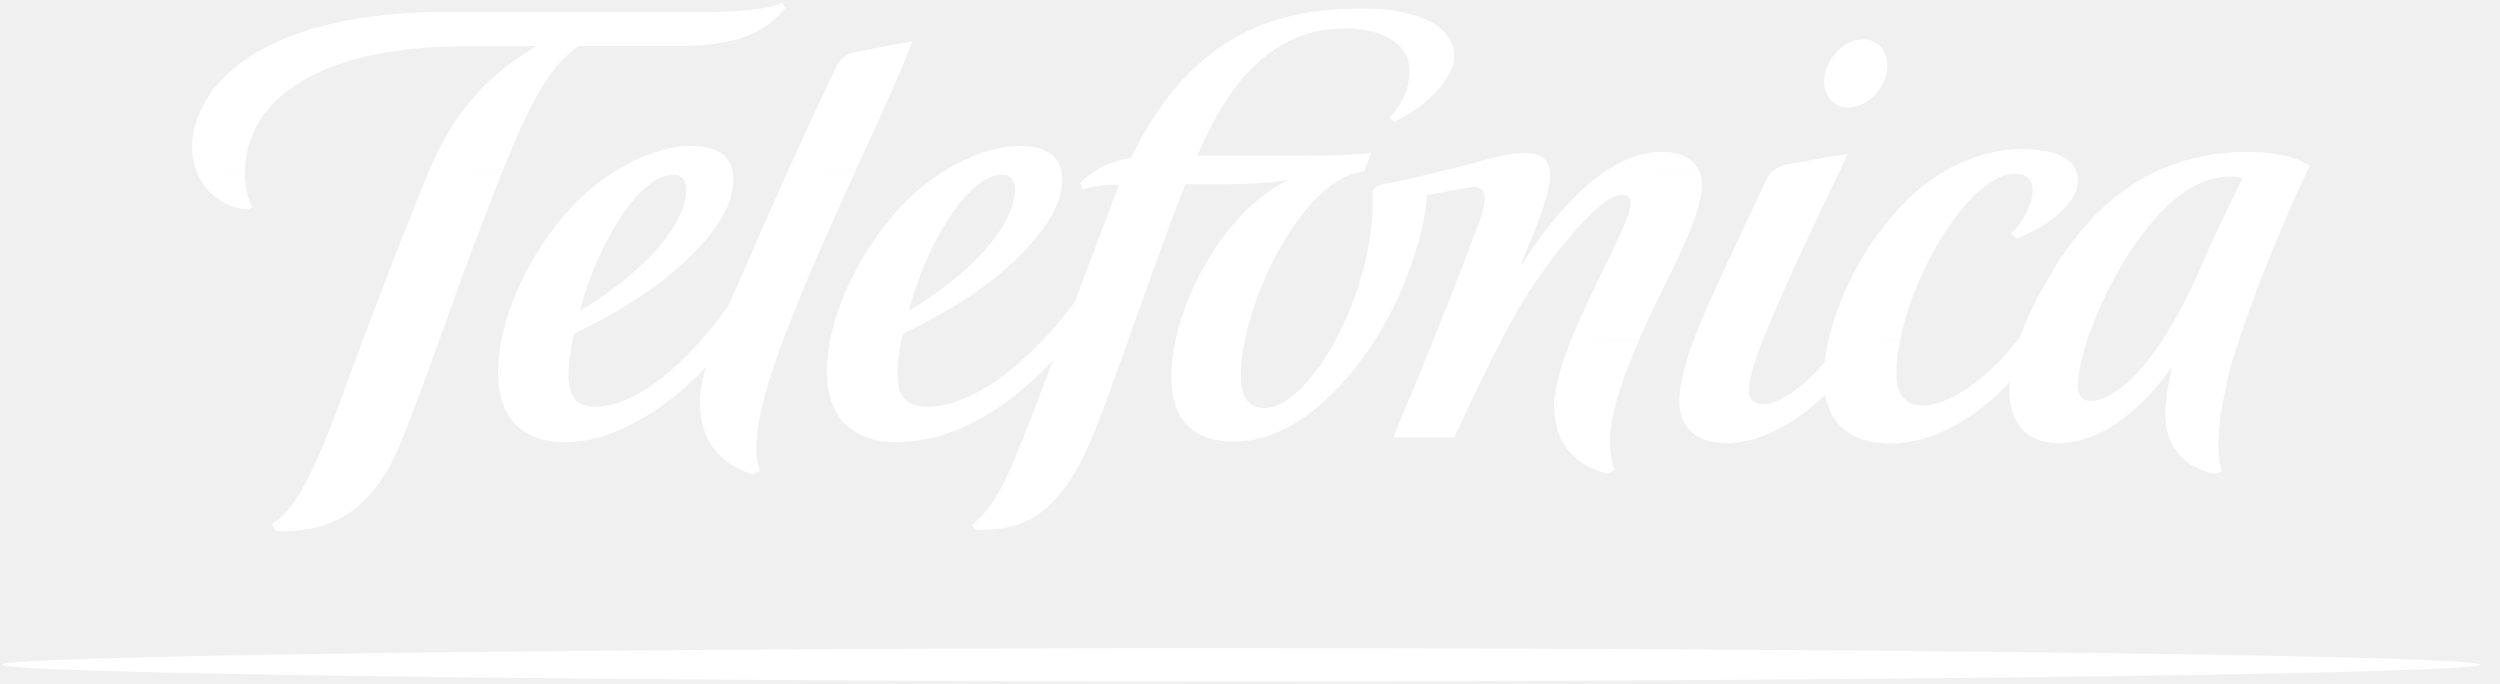
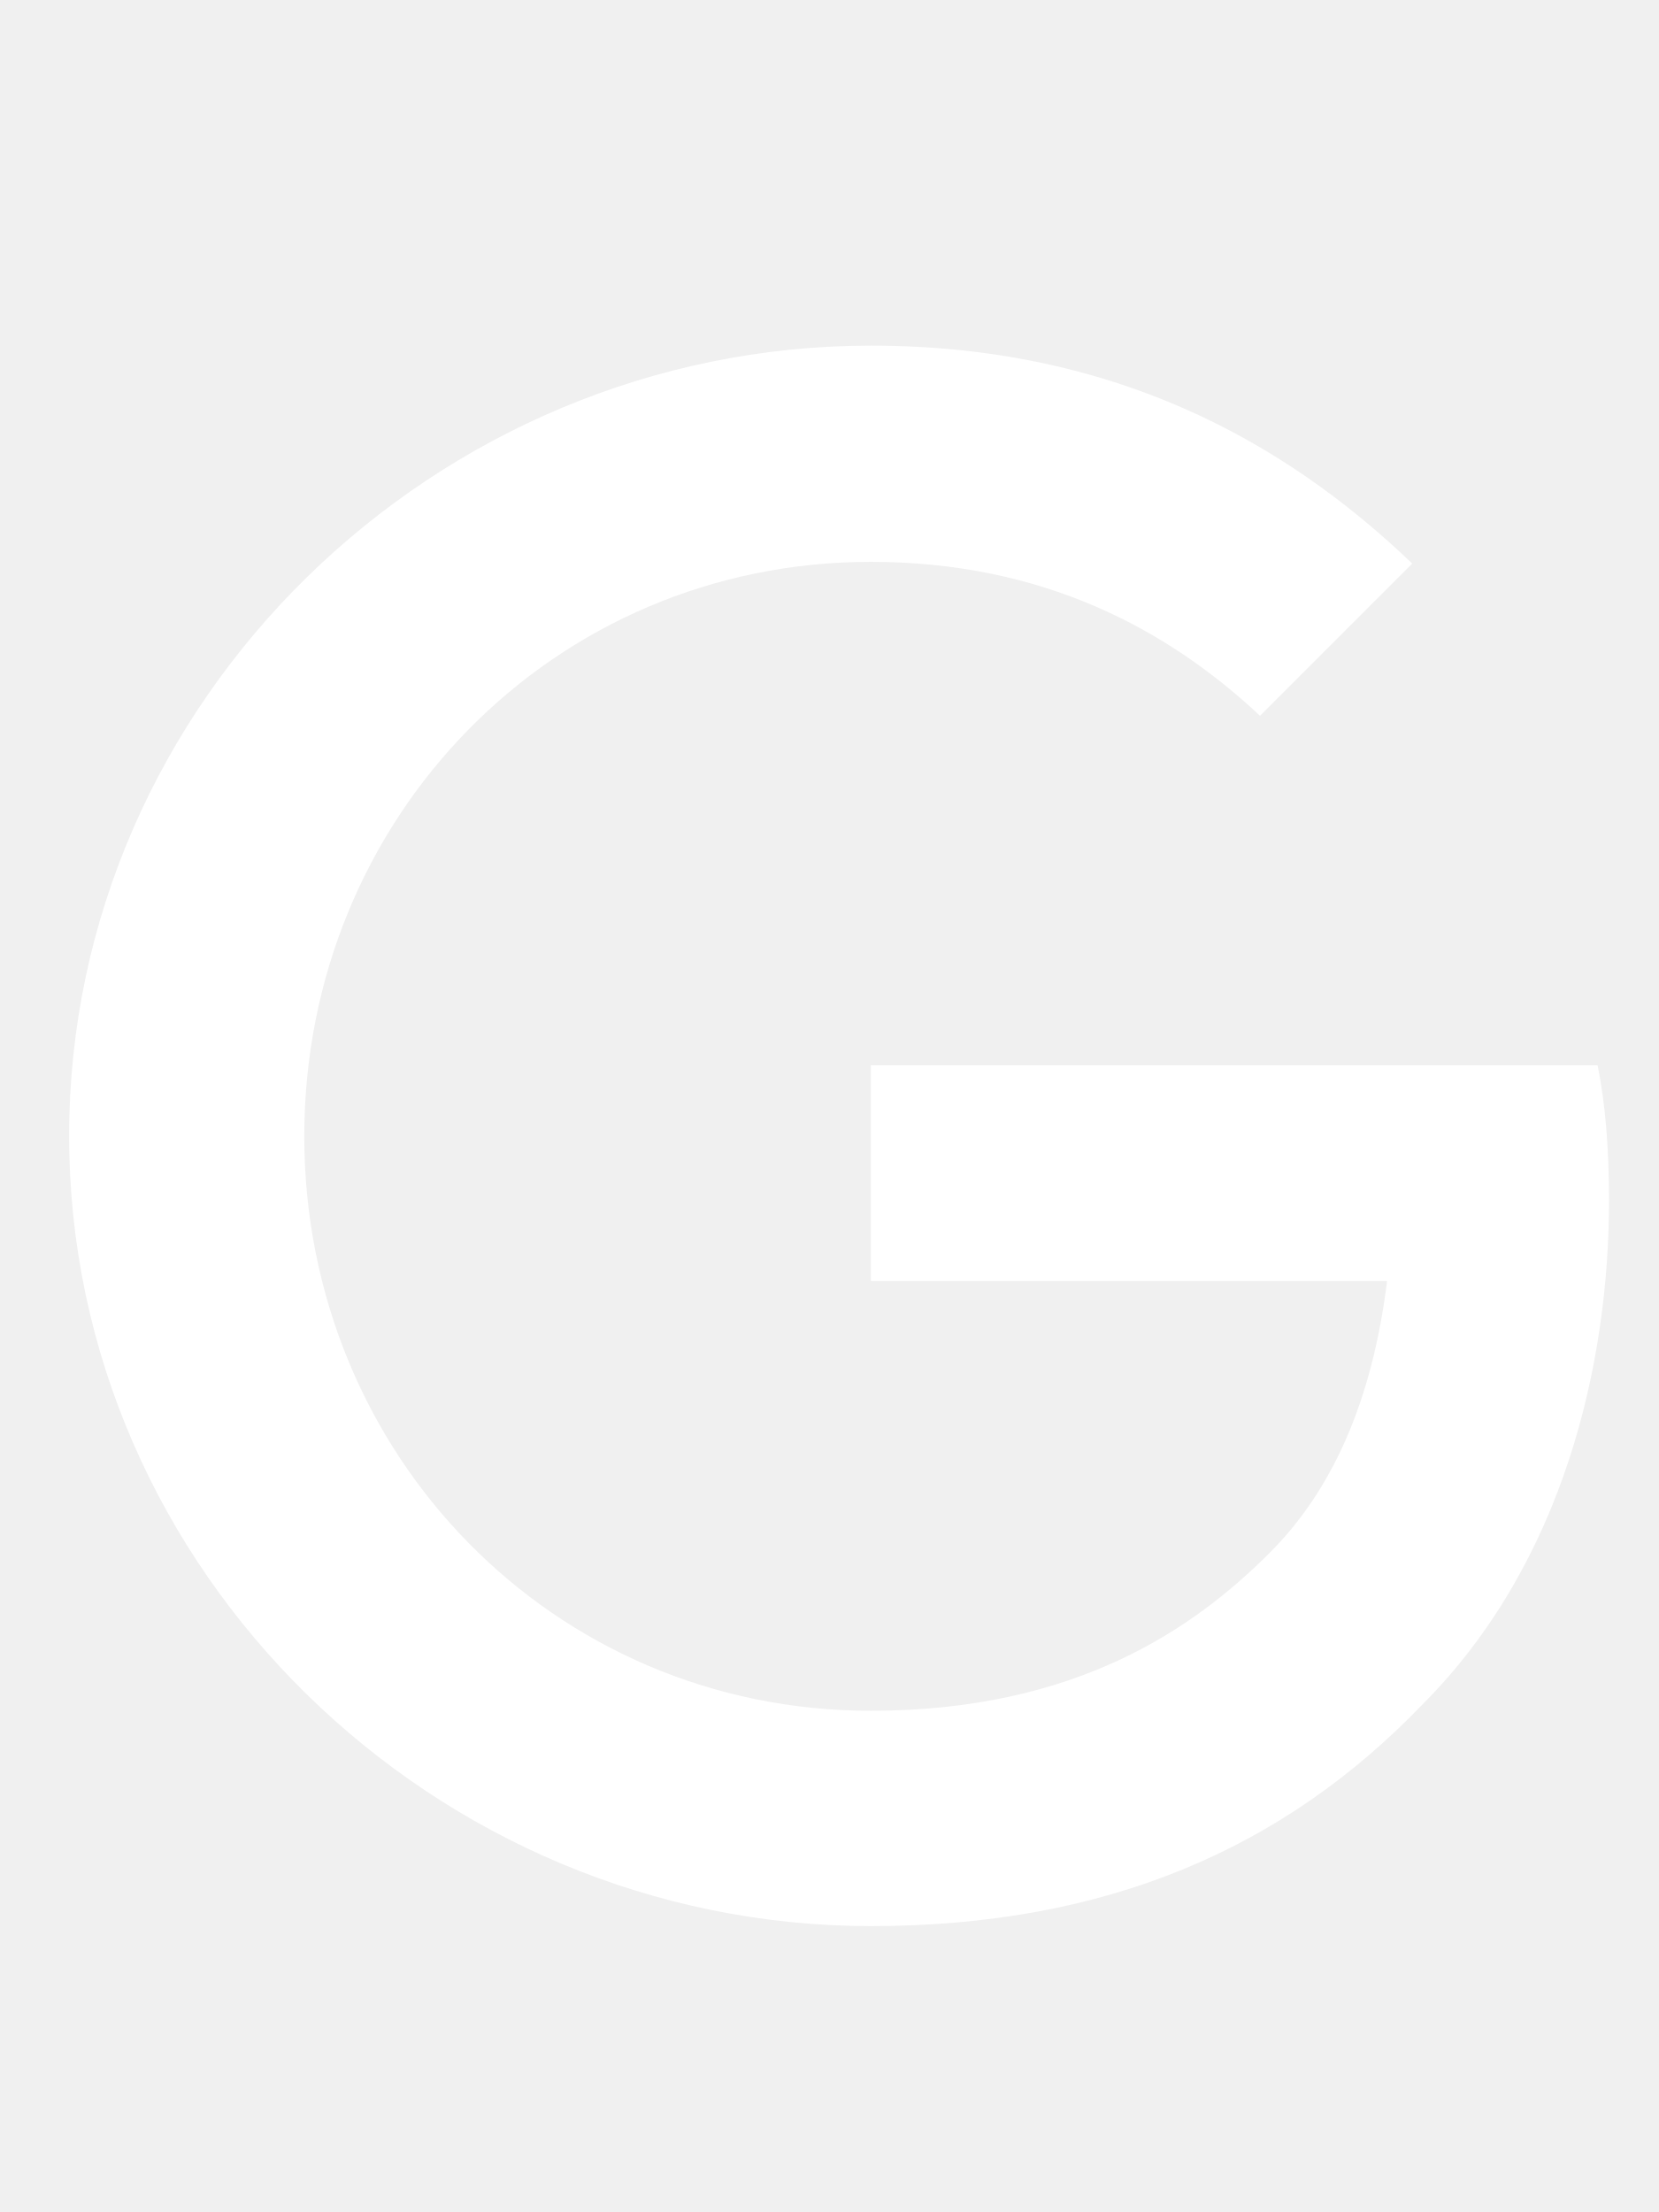
- <svg xmlns="http://www.w3.org/2000/svg" width="117px" height="32px" viewBox="0 0 117 32" version="1.1">
-   <g id="Page-1" stroke="none" stroke-width="1" fill="none" fill-rule="evenodd">
-     <g id="video-conference-desktop" transform="translate(-32, -12)" fill="#FFFFFF">
-       <g id="Group" transform="translate(32, 12)">
-         <path d="M36.581,0.129 C35.91,0.472 34.422,0.557 33.177,0.557 L20.891,0.557 C13.986,0.557 9.748,2.817 9.053,6.205 C8.936,6.791 8.977,7.39 9.167,7.919 L11.462,7.919 C11.633,4.26 15.568,2.171 21.696,2.171 L25.115,2.157 C23.122,3.329 21.461,4.86 20.181,7.748 C20.16,7.805 20.134,7.862 20.105,7.919 L23.553,7.919 C24.846,4.717 25.742,3.086 27.077,2.157 L32.053,2.157 C34.766,2.086 35.938,1.401 36.767,0.357 L36.581,0.129 Z M20.105,7.919 C19.604,9.105 18.131,12.851 16.981,15.91 C16.578,16.982 16.215,17.966 15.948,18.724 C14.623,22.283 13.776,23.914 12.72,24.514 L12.891,24.843 C15.857,25.014 17.619,23.497 18.762,20.695 C19.318,19.337 19.966,17.568 20.562,15.91 C21.126,14.351 21.64,12.891 21.986,11.976 C22.584,10.404 23.094,9.063 23.553,7.933 L20.105,7.919 Z M9.167,7.919 C9.507,8.905 10.339,9.69 11.624,9.819 L11.801,9.69 C11.543,9.233 11.446,8.491 11.458,8.033 C11.459,8.005 11.461,7.962 11.462,7.933 L9.167,7.919 Z M63.653,0.4 C60.194,0.429 55.921,1.216 52.934,7.39 C52.376,7.476 51.848,7.647 51.377,7.919 C51.077,8.105 50.805,8.305 50.548,8.576 L50.677,8.862 C51.163,8.69 51.733,8.648 52.377,8.648 C51.976,9.662 51.149,11.88 50.305,14.124 C49.81,14.79 49.311,15.384 48.815,15.91 L48.801,15.91 C46.814,18.025 44.901,19.024 43.429,19.038 C42.414,19.052 42.001,18.51 42.001,17.524 C41.986,17.038 42.086,16.381 42.186,15.91 C42.215,15.809 42.229,15.71 42.258,15.624 C44.244,14.638 46.228,13.534 48.015,11.676 C49.001,10.604 49.686,9.548 49.715,8.433 C49.715,8.248 49.701,8.076 49.658,7.919 C49.472,7.204 48.844,6.848 47.772,6.833 C47.703,6.832 47.637,6.831 47.567,6.833 C46.523,6.871 45.388,7.289 44.329,7.919 C43.529,8.405 42.772,9.004 42.158,9.662 C40.585,11.377 39.296,13.68 38.853,15.91 C38.753,16.41 38.696,16.909 38.696,17.395 C38.681,19.225 39.642,20.752 42.129,20.695 C44.773,20.609 47.185,19.068 49.272,16.881 C48.743,18.282 48.286,19.495 48.029,20.138 C47.243,22.082 46.673,23.642 45.486,24.557 L45.629,24.786 C49.117,24.986 50.419,22.54 51.862,18.524 C52.191,17.623 52.491,16.753 52.805,15.91 C53.834,13.008 54.733,10.492 55.477,8.619 C56.992,8.619 59.166,8.676 60.381,8.39 C57.866,9.505 55.663,12.894 55.02,15.91 C54.848,16.71 54.777,17.481 54.848,18.195 C54.991,19.653 55.847,20.667 57.734,20.667 C60.435,20.681 62.823,18.311 64.353,15.91 C64.867,15.095 65.296,14.267 65.596,13.552 C66.268,11.909 66.696,10.52 66.781,9.133 C67.639,8.976 68.472,8.819 68.872,8.762 C69.687,8.648 69.529,9.533 69.286,10.219 C68.643,11.963 67.829,14.066 67.086,15.91 C66.071,18.411 65.21,20.424 65.21,20.467 L68.058,20.467 C68.944,18.58 69.6,17.196 70.272,15.91 C70.515,15.438 70.757,14.996 71.015,14.538 C72.187,12.494 74.833,9.105 75.891,9.105 C76.263,9.09 76.362,9.347 76.291,9.705 C76.148,10.634 74.53,13.408 73.529,15.91 L76.705,15.91 C76.934,15.381 77.148,14.924 77.305,14.595 C78.177,12.723 79.734,9.991 79.648,8.505 C79.634,8.305 79.577,8.105 79.491,7.933 L75.277,7.919 C73.847,8.834 72.458,10.432 71.243,12.348 L71.186,12.319 C71.958,10.589 72.558,8.948 72.543,8.176 C72.543,8.09 72.529,8.005 72.515,7.919 C72.415,7.376 72.015,7.148 71.258,7.162 C70.643,7.162 69.815,7.405 69.001,7.619 C68.615,7.719 68.229,7.819 67.829,7.919 C67.029,8.119 66.196,8.319 65.31,8.505 C64.495,8.633 64.239,8.762 64.239,9.048 C64.324,11.392 63.553,13.966 62.51,15.91 C61.495,17.782 60.225,19.095 59.196,19.095 C58.295,19.095 58.077,18.453 58.077,17.538 C58.077,17.038 58.134,16.496 58.262,15.91 C58.891,12.793 61.095,8.877 63.253,8.162 C63.482,8.09 63.696,8.048 63.853,8.005 L63.881,7.919 L64.167,7.148 C63.624,7.248 62.339,7.276 61.667,7.276 C60.981,7.29 56.034,7.29 56.034,7.29 C57.52,3.746 59.608,1.457 62.653,1.343 C64.554,1.257 65.824,1.971 65.939,3.071 C66.024,3.986 65.753,4.733 65.024,5.505 L65.239,5.705 C66.897,4.919 68.058,3.572 68.058,2.657 C68.072,1.242 66.383,0.371 63.653,0.4 Z M75.277,7.919 L79.491,7.919 C79.234,7.462 78.691,7.105 77.791,7.105 C76.948,7.105 76.106,7.404 75.277,7.919 Z M73.529,15.91 C73.057,17.082 72.715,18.195 72.729,19.052 C72.758,20.753 73.69,21.785 75.262,22.171 L75.577,21.986 C75.391,21.628 75.362,21.138 75.348,20.61 C75.334,19.323 76.076,17.368 76.705,15.924 L73.529,15.91 Z M87.167,1.843 C86.381,1.857 85.582,2.585 85.41,3.457 C85.224,4.343 85.724,5.048 86.524,5.033 C87.325,5.019 88.11,4.286 88.296,3.414 C88.467,2.528 87.968,1.829 87.167,1.843 Z M42.701,1.929 L39.924,2.457 C39.51,2.557 39.253,2.871 39.11,3.186 C38.395,4.672 37.682,6.218 36.91,7.919 L40.067,7.919 C41.125,5.618 42.114,3.501 42.701,1.929 Z M36.91,7.919 C36.224,9.449 35.496,11.094 34.696,12.938 C34.51,13.353 34.307,13.795 34.12,14.252 C33.714,14.824 33.278,15.381 32.815,15.91 C31.27,17.668 29.472,19.024 27.862,19.038 C26.99,19.052 26.602,18.553 26.605,17.538 C26.607,17.038 26.703,16.381 26.801,15.91 C26.823,15.809 26.846,15.71 26.867,15.624 C28.848,14.638 30.837,13.534 32.629,11.676 C33.621,10.604 34.31,9.548 34.324,8.433 C34.324,8.248 34.31,8.076 34.267,7.919 C34.091,7.204 33.458,6.848 32.386,6.833 C32.318,6.832 32.246,6.831 32.177,6.833 C31.137,6.871 29.992,7.289 28.939,7.919 C28.132,8.405 27.379,9.004 26.767,9.662 C25.192,11.377 23.903,13.68 23.467,15.91 C23.369,16.41 23.316,16.909 23.31,17.395 C23.29,19.268 24.178,20.752 26.601,20.695 C29.189,20.609 31.72,18.61 33.034,17.181 C32.864,17.781 32.758,18.352 32.758,18.852 C32.758,20.51 33.589,21.685 35.224,22.2 L35.553,22.043 C35.41,21.585 35.367,21.124 35.41,20.581 C35.51,19.237 35.967,17.753 36.653,15.91 C36.796,15.538 36.953,15.153 37.11,14.738 C37.982,12.523 39.067,10.135 40.067,7.933 L36.91,7.919 Z M94.501,6.976 C93.486,6.99 92.311,7.29 91.167,7.919 C90.381,8.362 89.596,8.961 88.881,9.733 C87.071,11.701 86.017,14.025 85.572,15.91 L85.567,15.91 C85.566,15.914 85.568,15.919 85.567,15.924 C85.497,16.29 85.424,16.628 85.396,16.952 C84.395,18.124 83.291,18.895 82.548,18.91 C82.134,18.938 81.848,18.724 81.848,18.267 C81.834,17.881 82.048,17.096 82.434,16.081 C82.462,16.024 82.477,15.967 82.505,15.91 C83.377,13.723 84.623,11.064 86.139,7.919 C86.253,7.69 86.367,7.433 86.481,7.19 C86.481,7.19 83.896,7.633 83.524,7.719 C83.367,7.762 83.22,7.833 83.091,7.919 C82.905,8.048 82.748,8.233 82.648,8.462 C81.547,10.792 80.234,13.523 79.405,15.538 C79.362,15.667 79.305,15.781 79.262,15.91 C78.834,17.039 78.591,18.095 78.591,18.752 C78.591,19.996 79.376,20.767 80.891,20.738 C82.463,20.695 84.081,19.767 85.41,18.481 C85.667,19.839 86.637,20.81 88.624,20.752 C90.683,20.695 92.671,19.382 94.058,17.881 C94.058,18.024 94.043,18.181 94.043,18.324 C94.043,19.71 94.771,20.738 96.358,20.738 C98.073,20.738 100.047,19.454 101.591,17.238 L101.648,17.267 C101.505,17.781 101.348,18.681 101.334,19.281 C101.291,20.953 102.276,21.9 103.677,22.186 L103.991,22.057 C103.505,20.842 104.191,17.824 104.491,16.824 C104.591,16.524 104.691,16.224 104.791,15.91 C105.777,12.922 107.148,9.734 108.02,7.919 C108.048,7.876 108.062,7.819 108.091,7.776 C107.662,7.419 106.649,7.148 105.577,7.119 C105.387,7.112 105.199,7.107 105.01,7.11 C103.697,7.124 102.392,7.367 101.139,7.919 L101.105,7.919 C99.147,8.805 97.33,10.422 95.829,13.081 C95.372,13.867 94.872,14.795 94.529,15.795 C94.486,15.838 94.458,15.881 94.429,15.91 C94.086,16.338 93.758,16.724 93.601,16.881 C92.657,17.796 91.311,18.952 89.953,18.981 C89.167,18.981 88.739,18.439 88.753,17.481 C88.753,16.981 88.81,16.453 88.924,15.924 L87.248,15.914 L88.924,15.91 C89.625,12.379 92.342,8.148 94.258,8.133 C94.872,8.133 95.129,8.404 95.129,8.919 C95.129,9.534 94.701,10.39 94.115,10.933 L94.372,11.162 C95.844,10.59 97.229,9.548 97.243,8.462 C97.243,8.262 97.201,8.076 97.129,7.919 C96.772,7.133 95.587,6.976 94.501,6.976 Z M31.524,8.176 C31.947,8.19 32.116,8.476 32.115,8.862 C32.106,10.62 29.925,12.894 27.134,14.552 C27.834,11.794 29.792,8.176 31.524,8.176 Z M46.915,8.176 C47.344,8.19 47.501,8.476 47.501,8.862 C47.486,10.62 45.316,12.894 42.529,14.552 C43.215,11.794 45.185,8.176 46.915,8.176 Z M104.253,8.267 C104.502,8.259 104.734,8.285 104.948,8.333 C104.734,8.776 103.734,10.789 102.948,12.605 C102.448,13.763 101.863,14.909 101.205,15.91 C100.248,17.353 99.187,18.467 98.172,18.724 C97.572,18.867 97.229,18.61 97.243,18.052 C97.258,17.466 97.415,16.724 97.686,15.91 C98.572,13.179 100.704,9.634 102.834,8.633 C103.37,8.383 103.837,8.279 104.253,8.267 Z M52.686,30.333 C25.771,30.373 0.091,30.703 0.091,31.105 C0.091,31.534 29.307,31.89 58.077,31.89 C86.836,31.89 116.053,31.534 116.053,31.105 C116.053,30.676 86.836,30.333 58.077,30.333 C56.279,30.333 54.481,30.331 52.686,30.333 Z" id="path2259" />
-       </g>
-     </g>
-   </g>
+ <svg xmlns="http://www.w3.org/2000/svg" width="24" height="32" viewBox="0 0 24 32">
+   <path fill="#FFF" d="M12.598,27.864 C6.298,27.864 1,22.732 1,16.432 C1,10.132 6.298,5 12.598,5 C16.083,5 18.566,6.366 20.43,8.153 L18.228,10.355 C16.887,9.098 15.081,8.128 12.598,8.128 C7.996,8.128 4.402,11.836 4.402,16.438 C4.402,21.04 8.002,24.749 12.598,24.749 C15.579,24.749 17.283,23.549 18.368,22.464 C19.262,21.57 19.849,20.287 20.066,18.532 L12.598,18.532 L12.598,15.411 L23.111,15.411 C23.226,15.966 23.277,16.636 23.277,17.364 C23.277,19.706 22.632,22.604 20.57,24.666 C18.566,26.747 16,27.864 12.598,27.864 Z" />
</svg>
